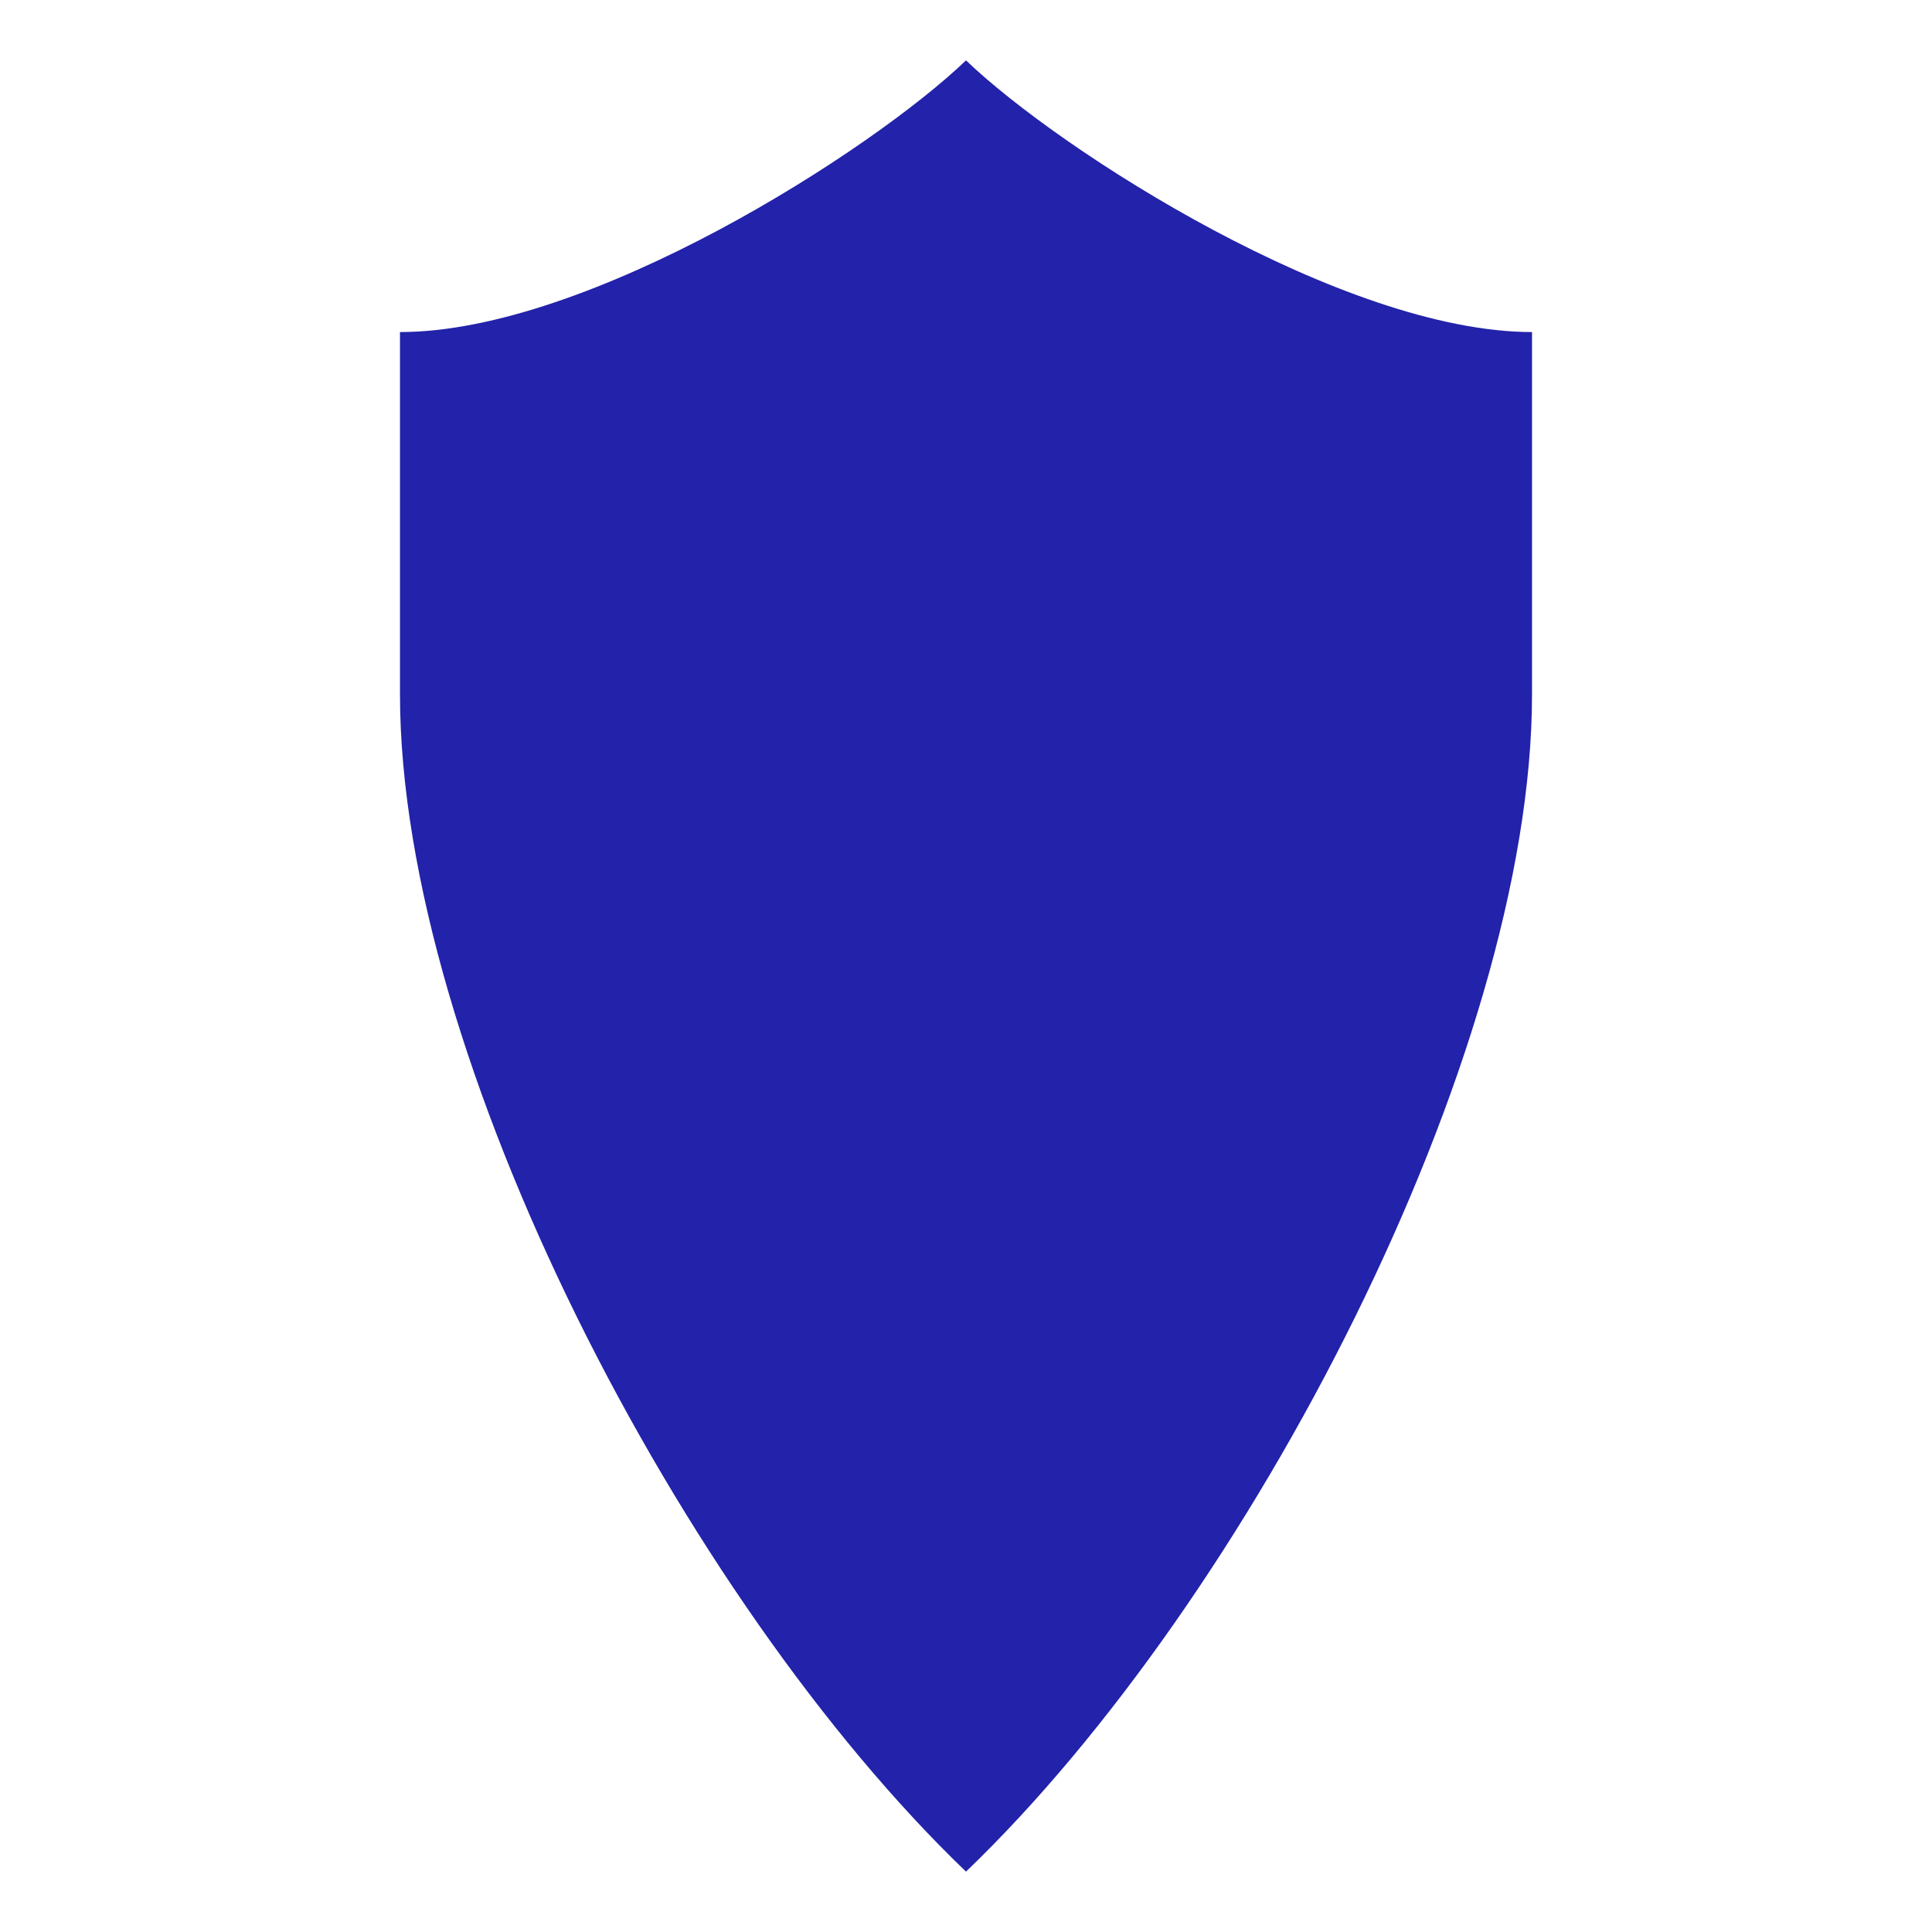
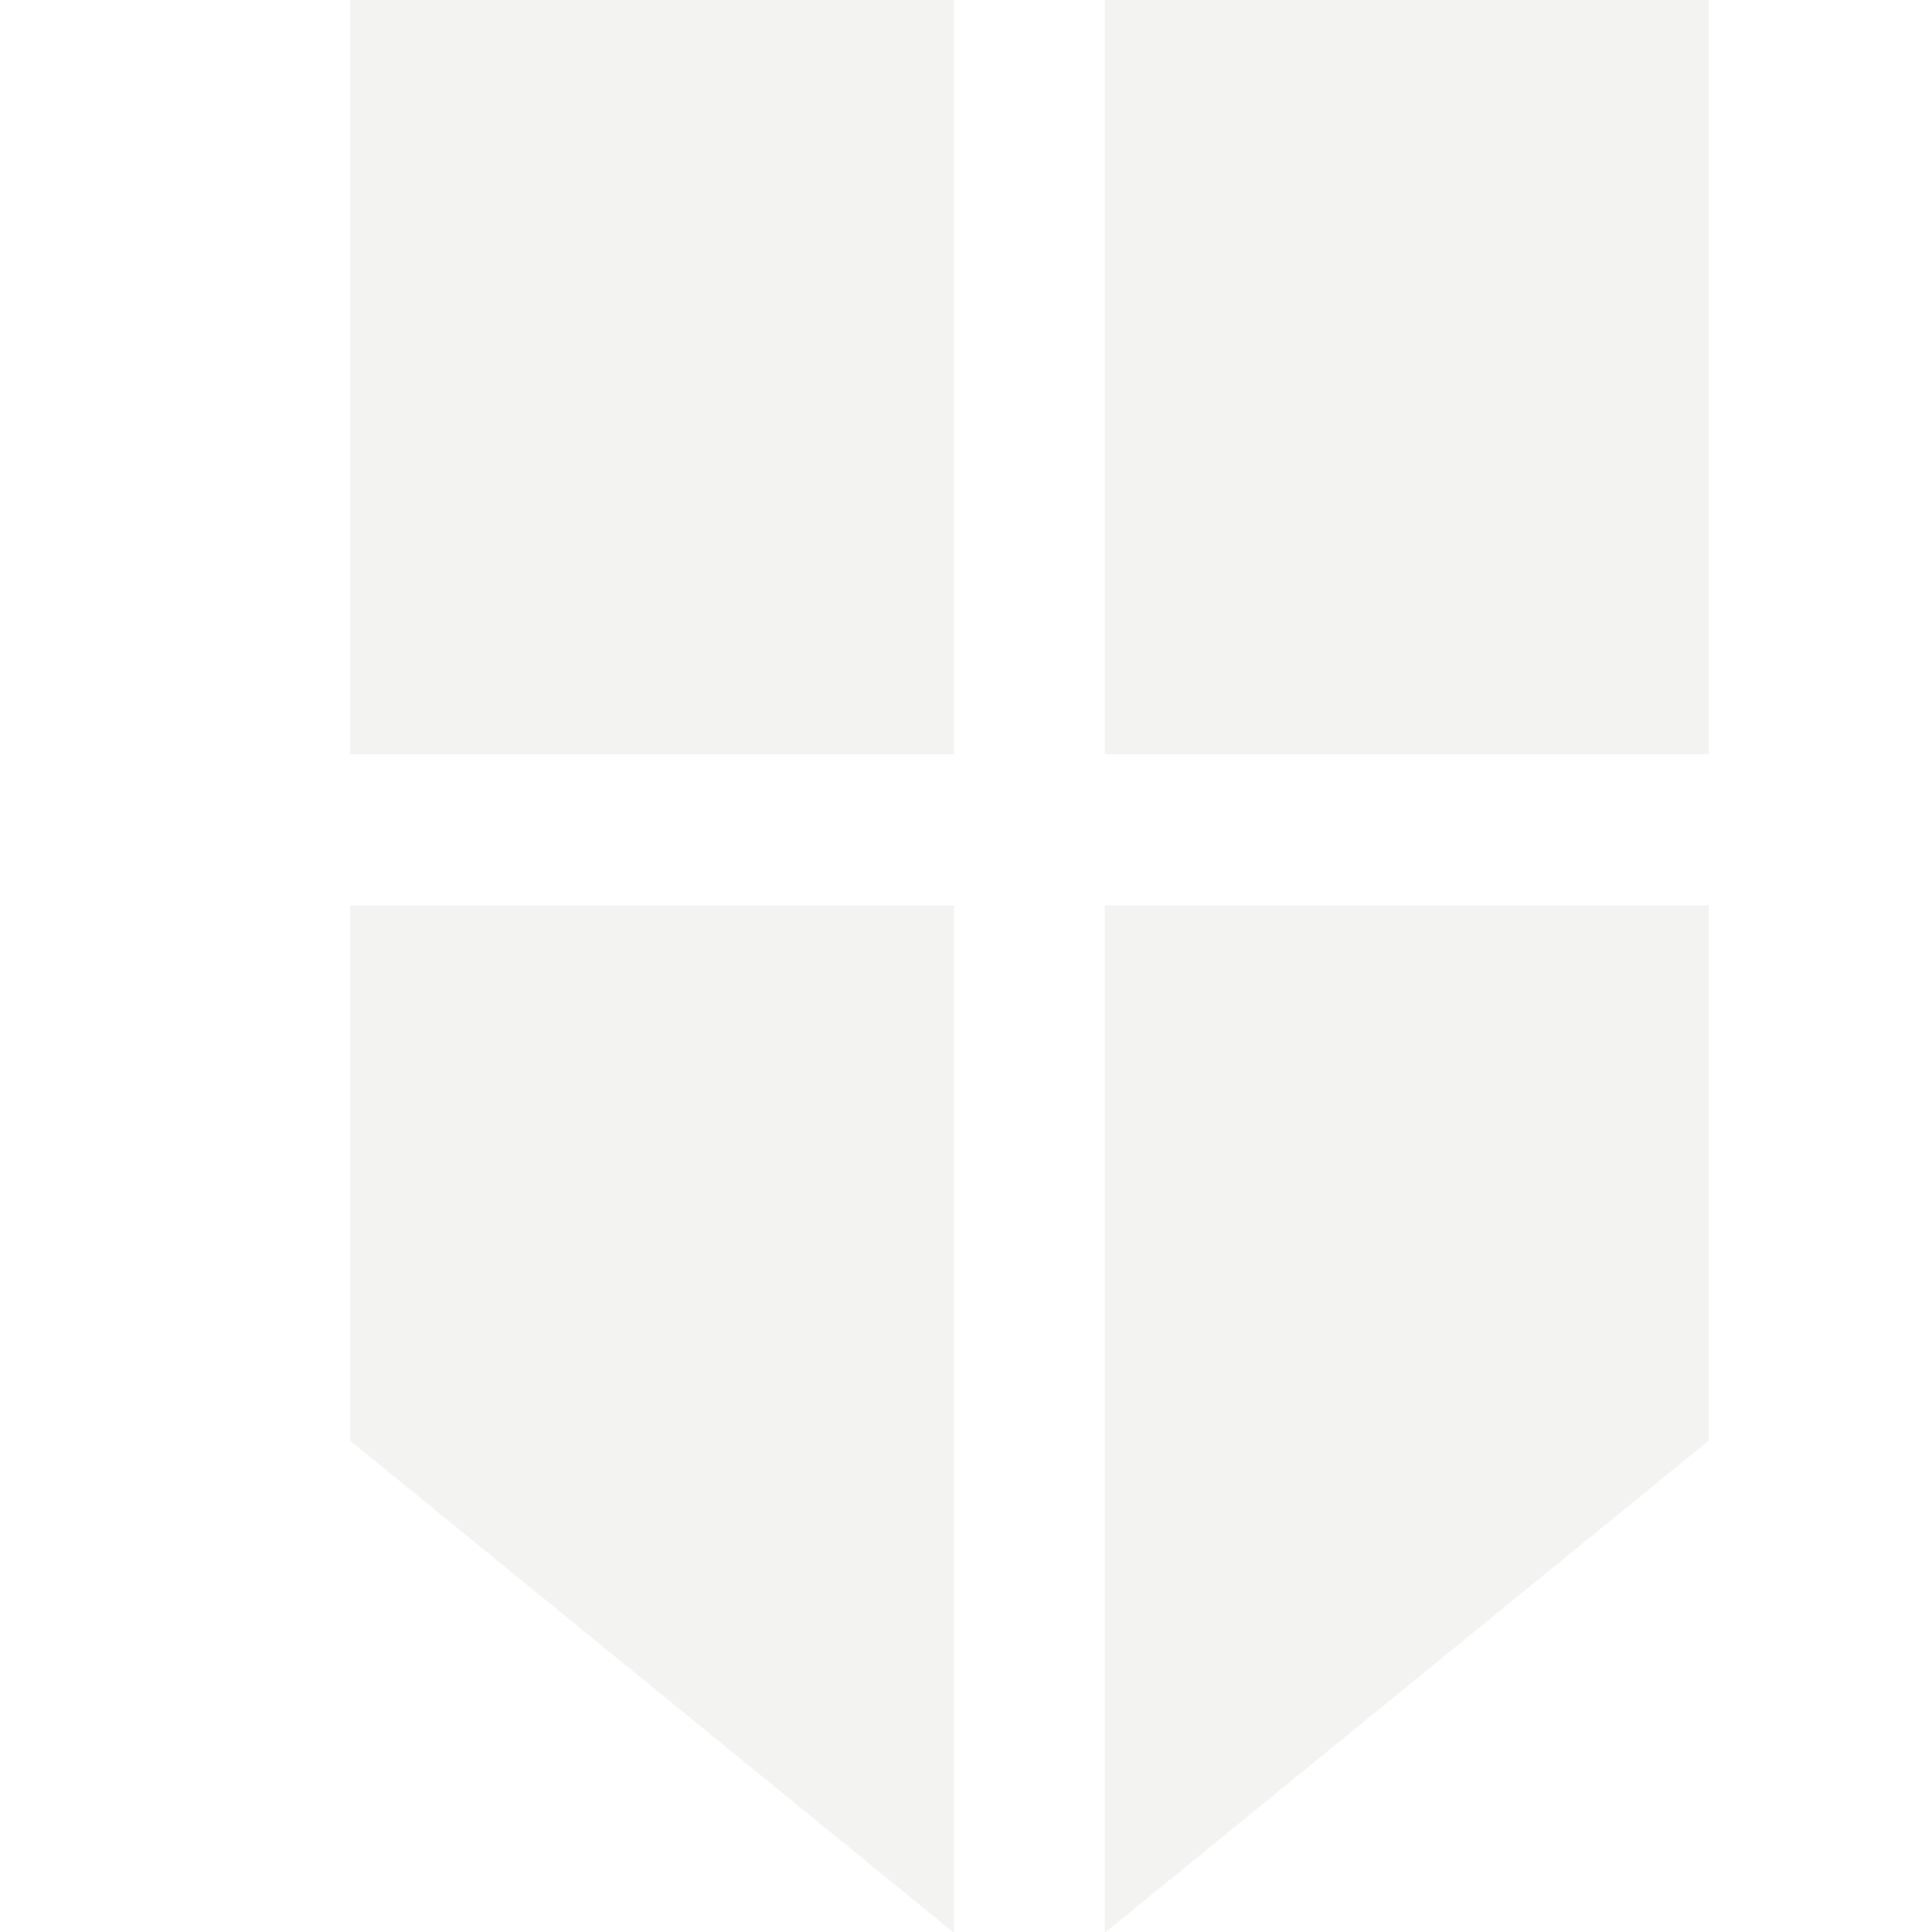
- <svg xmlns="http://www.w3.org/2000/svg" viewBox="0 0 512 512">
-   <g transform="matrix(15 0 0 15 16 -3824)">
-     <use width="744.094" height="1052.362" transform="translate(36 252)" />
-     <path fill="#22a" d="m16,256c1.667,1.6 6.667,4.8 10,4.8 0,1.6 0,4.8 0,6.4 0,6.4-5,16-10,20.8-5-4.8-10-14.4-10-20.8 0-1.6 0-4.8 0-6.4 3.333,0 8.333-3.2 10-4.8z" />
+ <svg xmlns="http://www.w3.org/2000/svg" version="1.1" id="Layer_1" x="0px" y="0px" viewBox="0 0 512 512" enable-background="new 0 0 512 512" xml:space="preserve">
+   <g>
+     <g>
+       <g>
+         <rect x="92.8" y="-0.1" fill="#F3F3F1" width="160" height="200" />
+         <polygon fill="#F3F3F1" points="92.8,239.9 92.8,381.8 252.8,512.2 252.8,239.9    " />
+       </g>
+       <g>
+         <rect x="292.8" y="-0.1" fill="#F3F3F1" width="160" height="200" />
+         <polygon fill="#F3F3F1" points="292.8,239.9 292.8,512.2 452.8,381.8 452.8,239.9    " />
+       </g>
+     </g>
  </g>
</svg>
